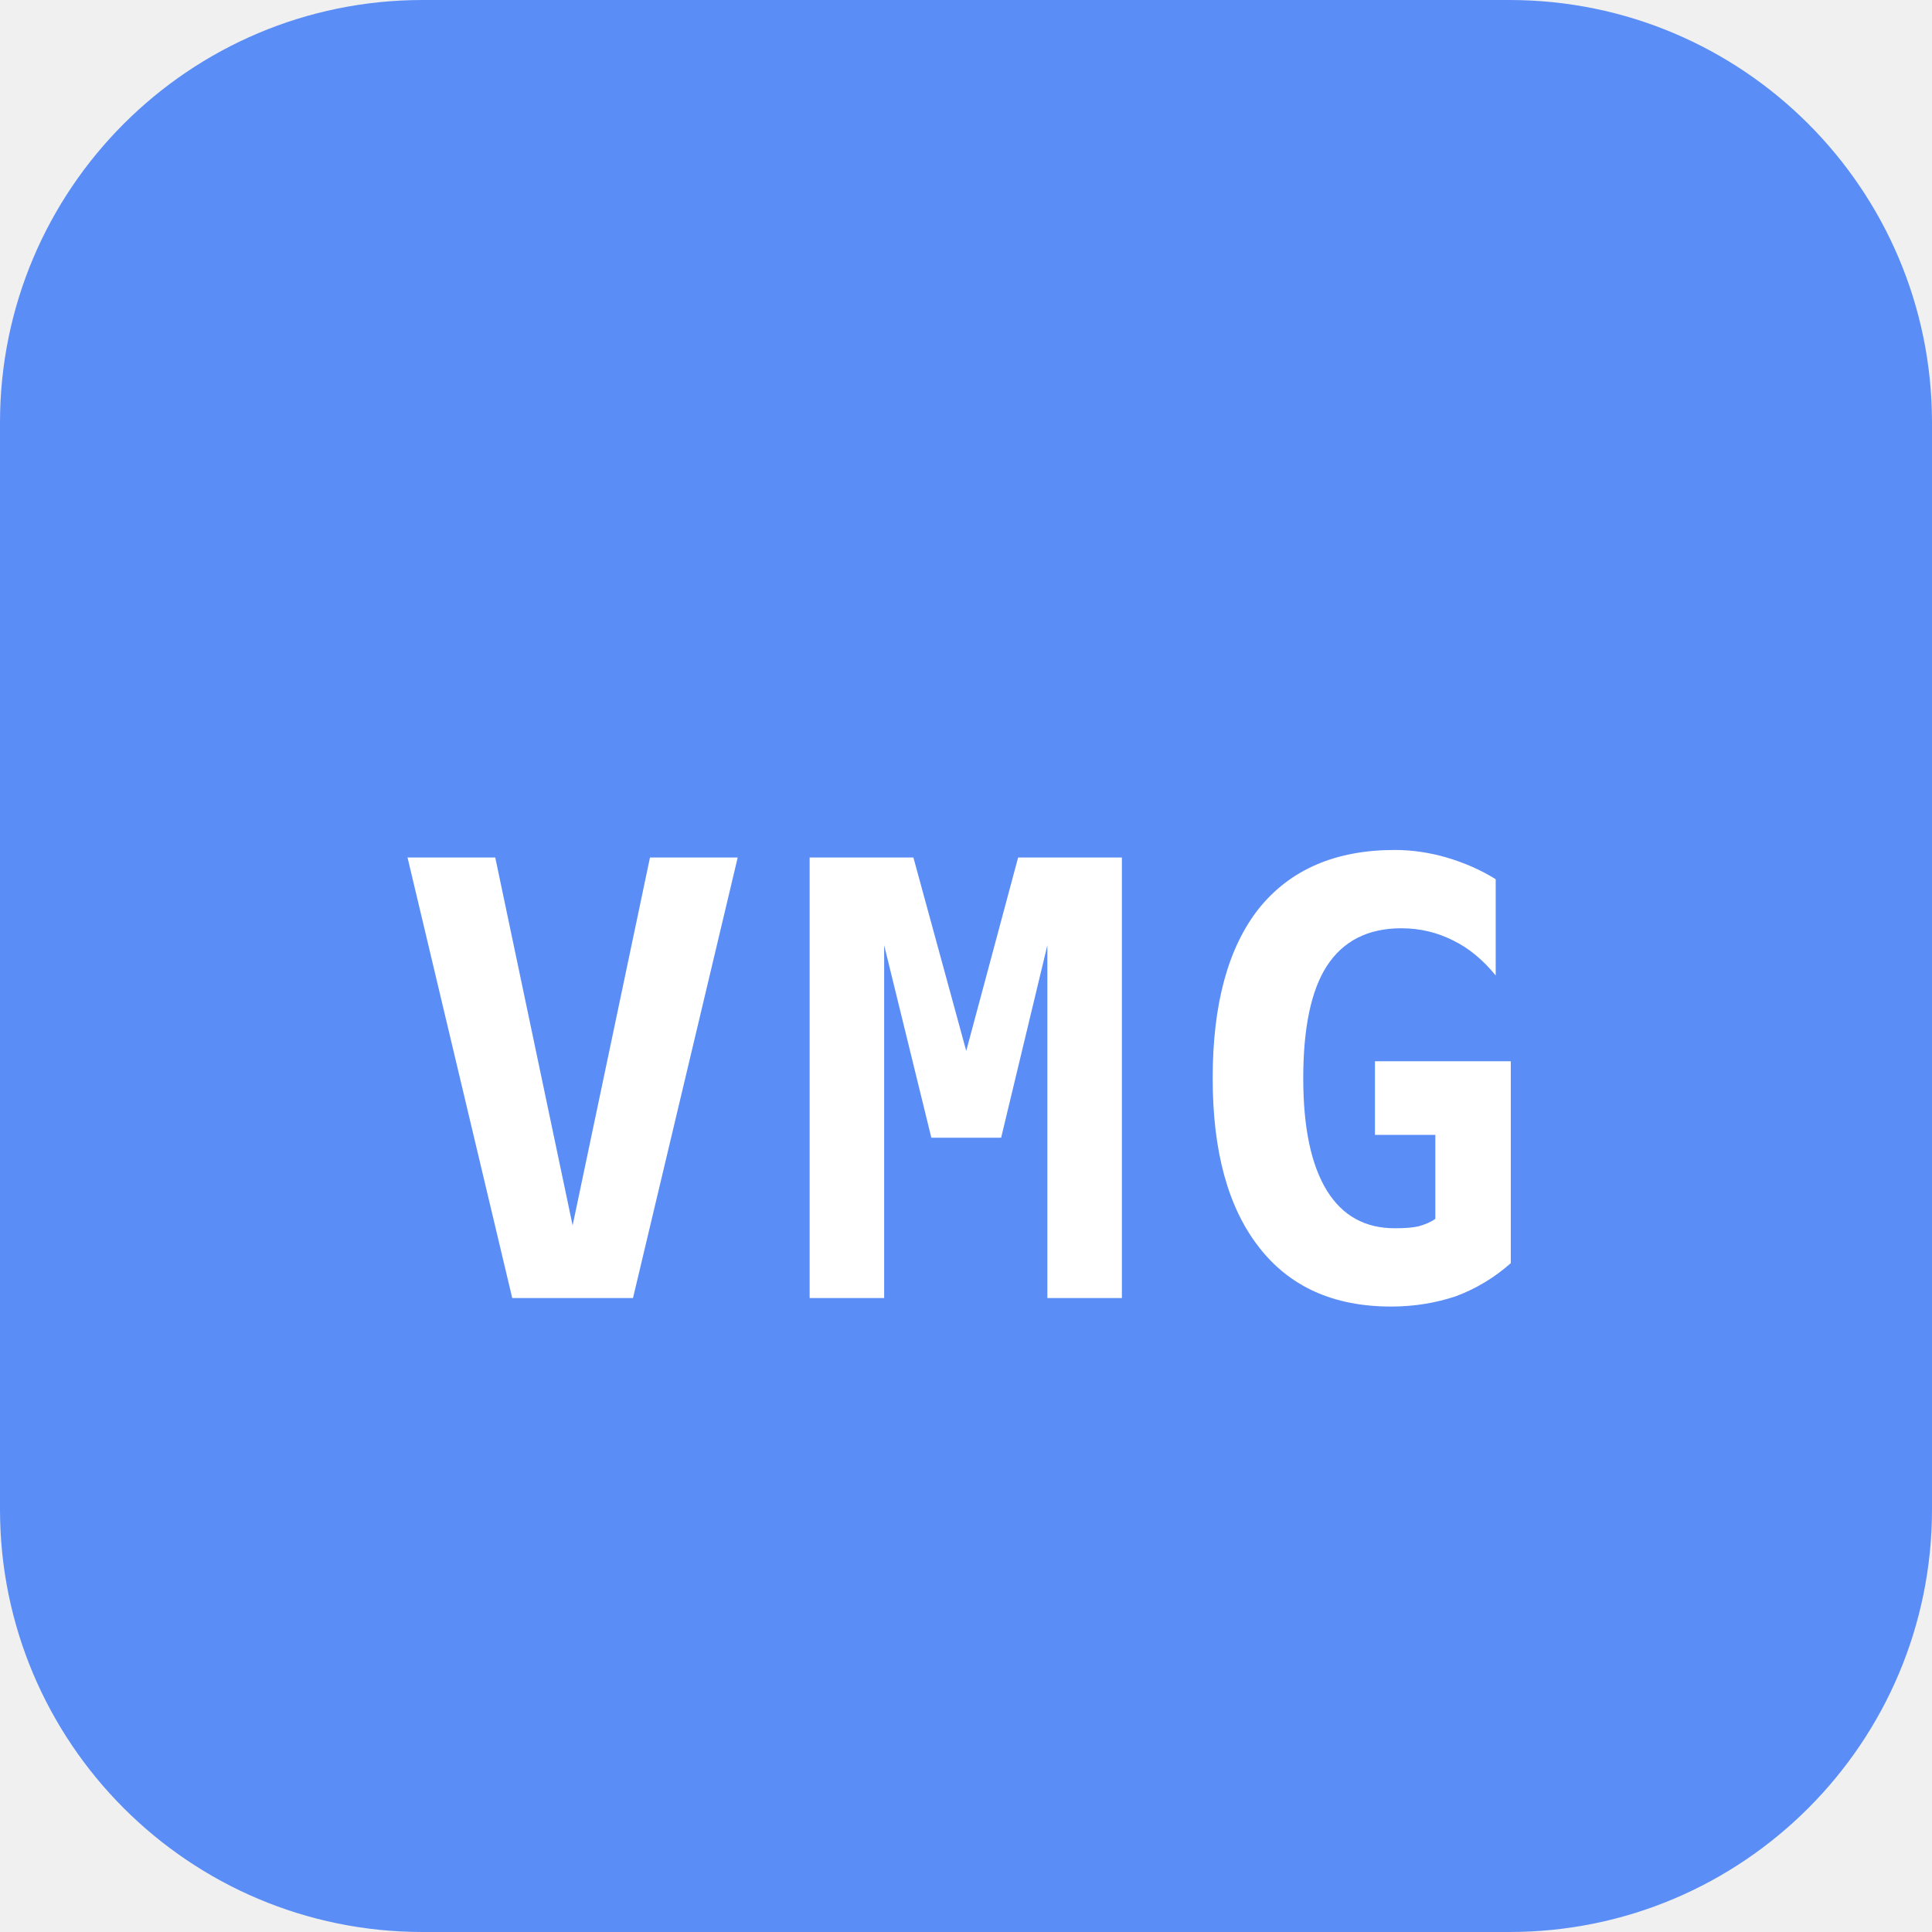
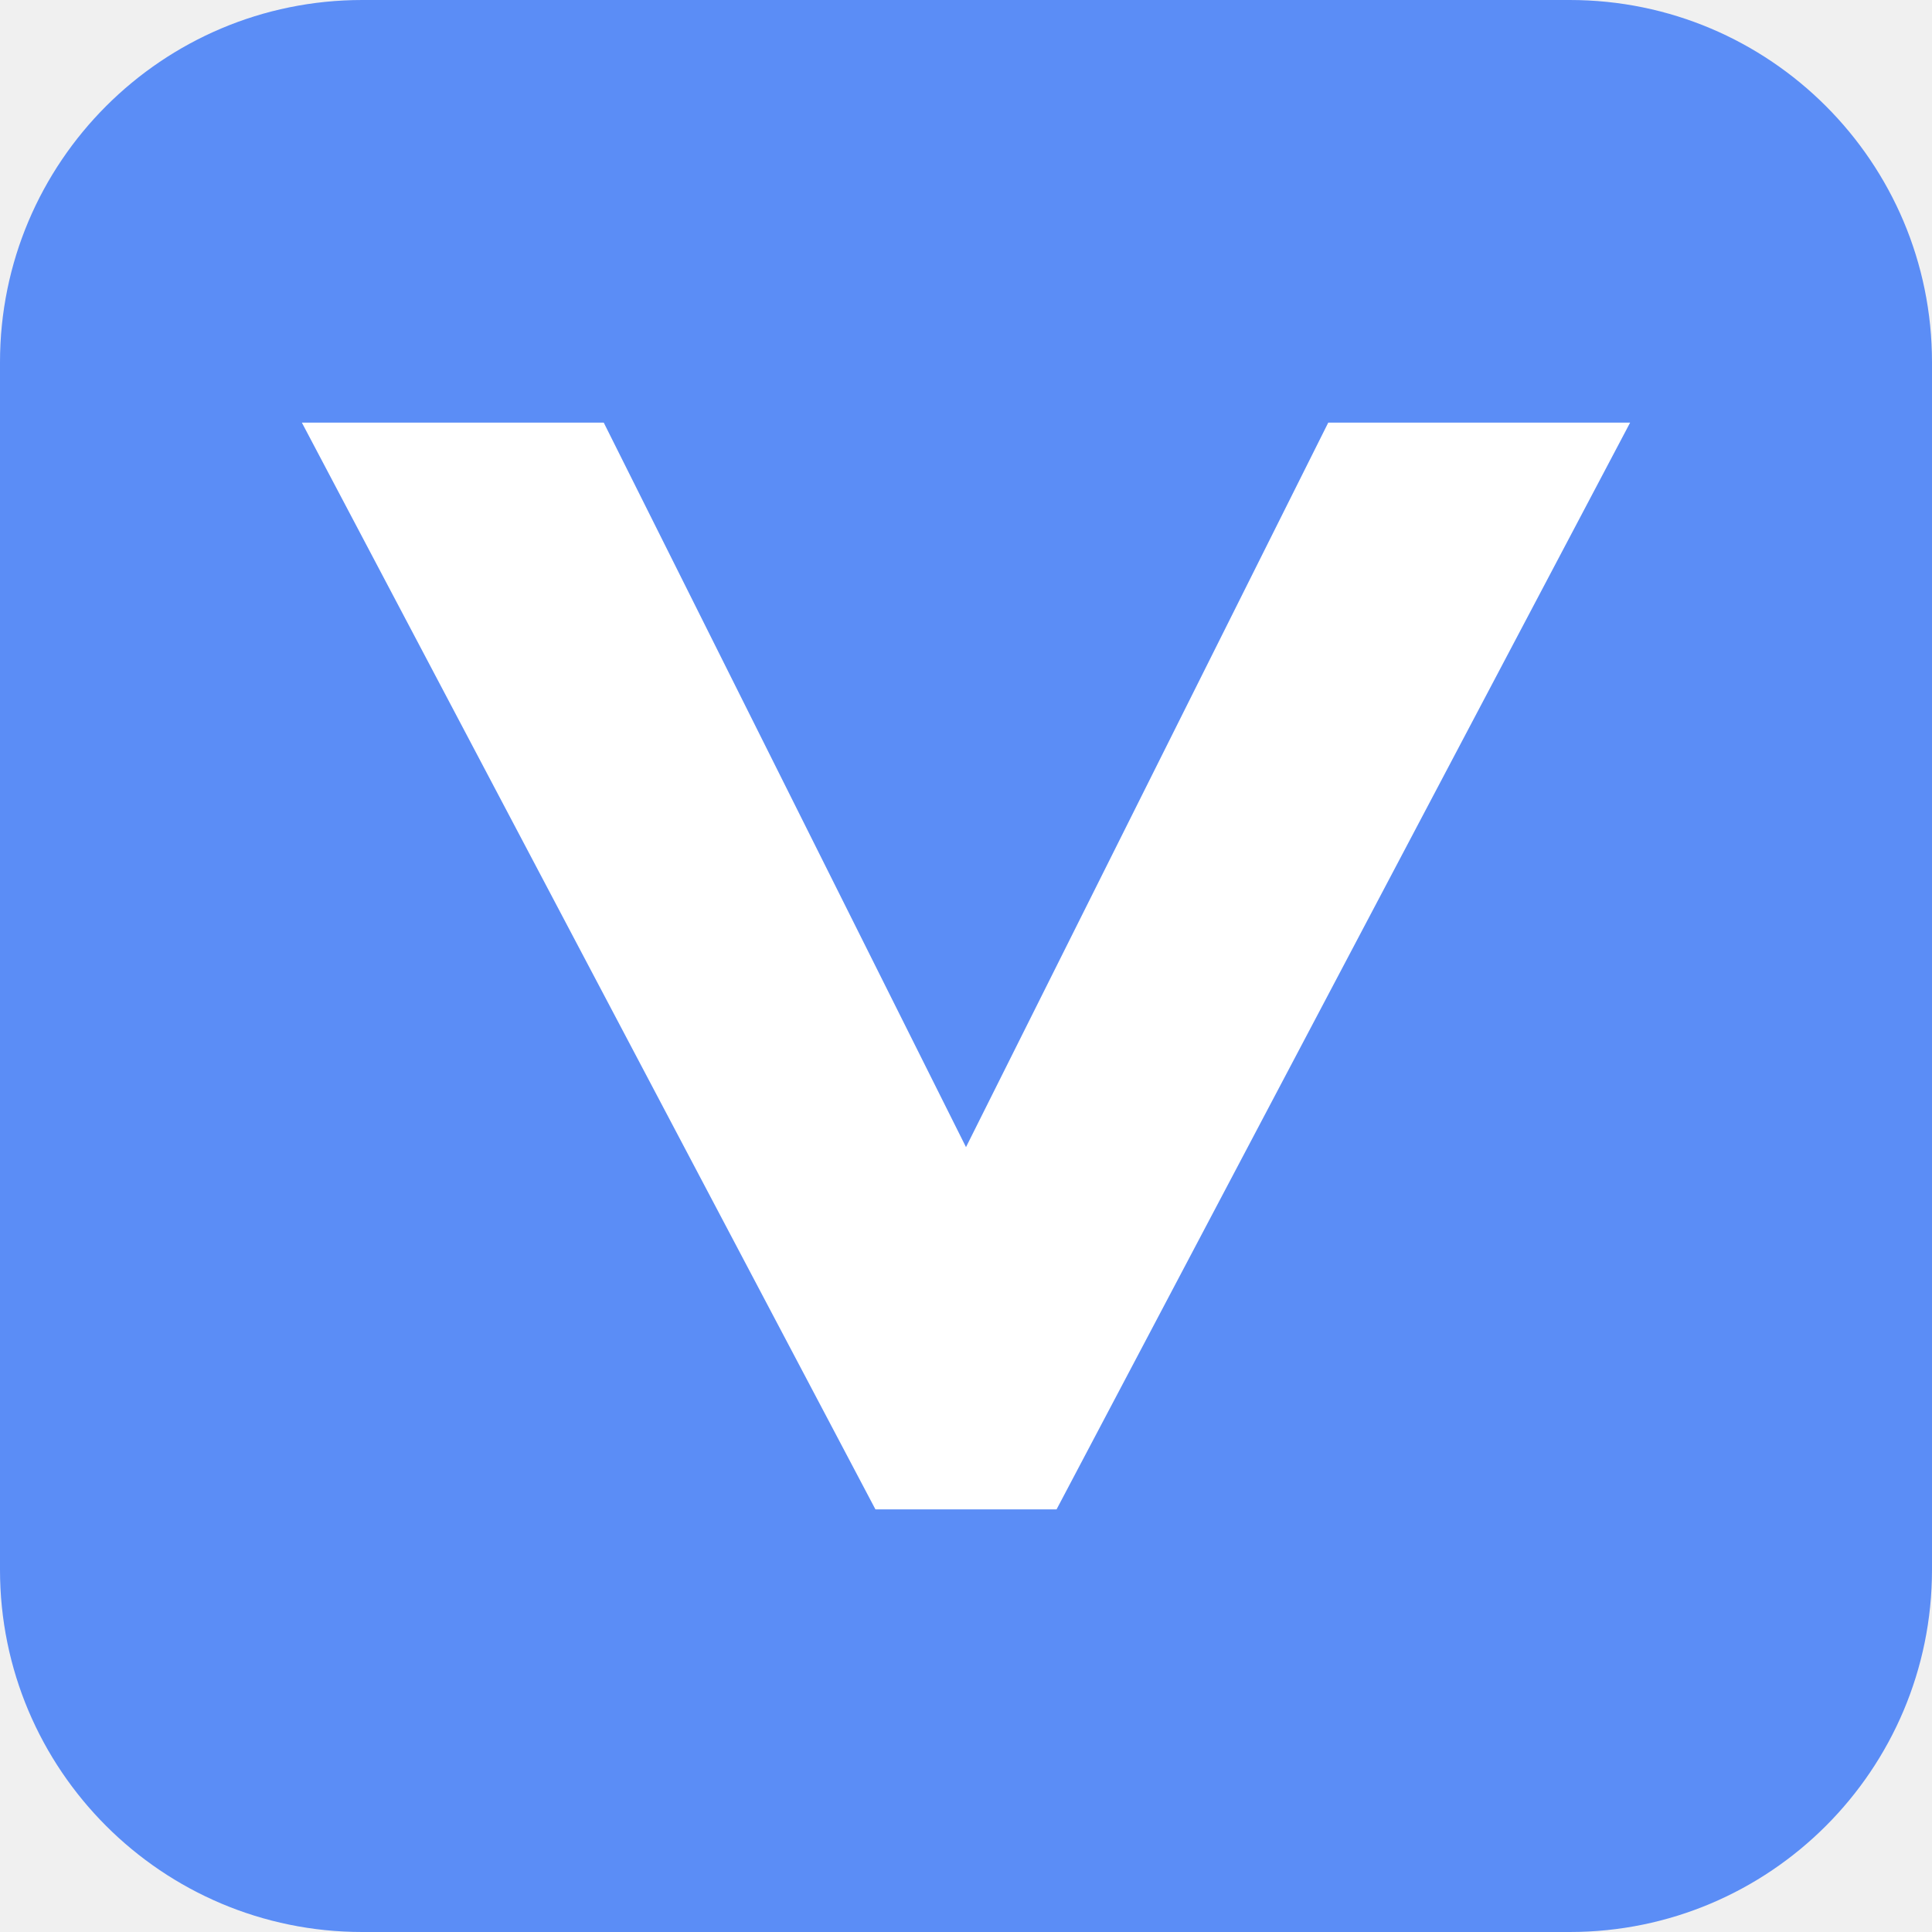
<svg xmlns="http://www.w3.org/2000/svg" viewBox="0 0 32 32">
-   <rect width="32" height="32" rx="7" fill="#5b8df6" />
-   <text x="16" y="21.5" font-family="JetBrains Mono, monospace" font-size="10" font-weight="700" fill="#ffffff" text-anchor="middle" letter-spacing="0.5">VMG</text>
+   <rect width="32" height="32" rx="6" fill="#5b8df6" />
+   <path d="M5 7 L10 7 L16 19 L22 7 L27 7 L17.5 25 L14.5 25 Z" fill="white" />
</svg>
